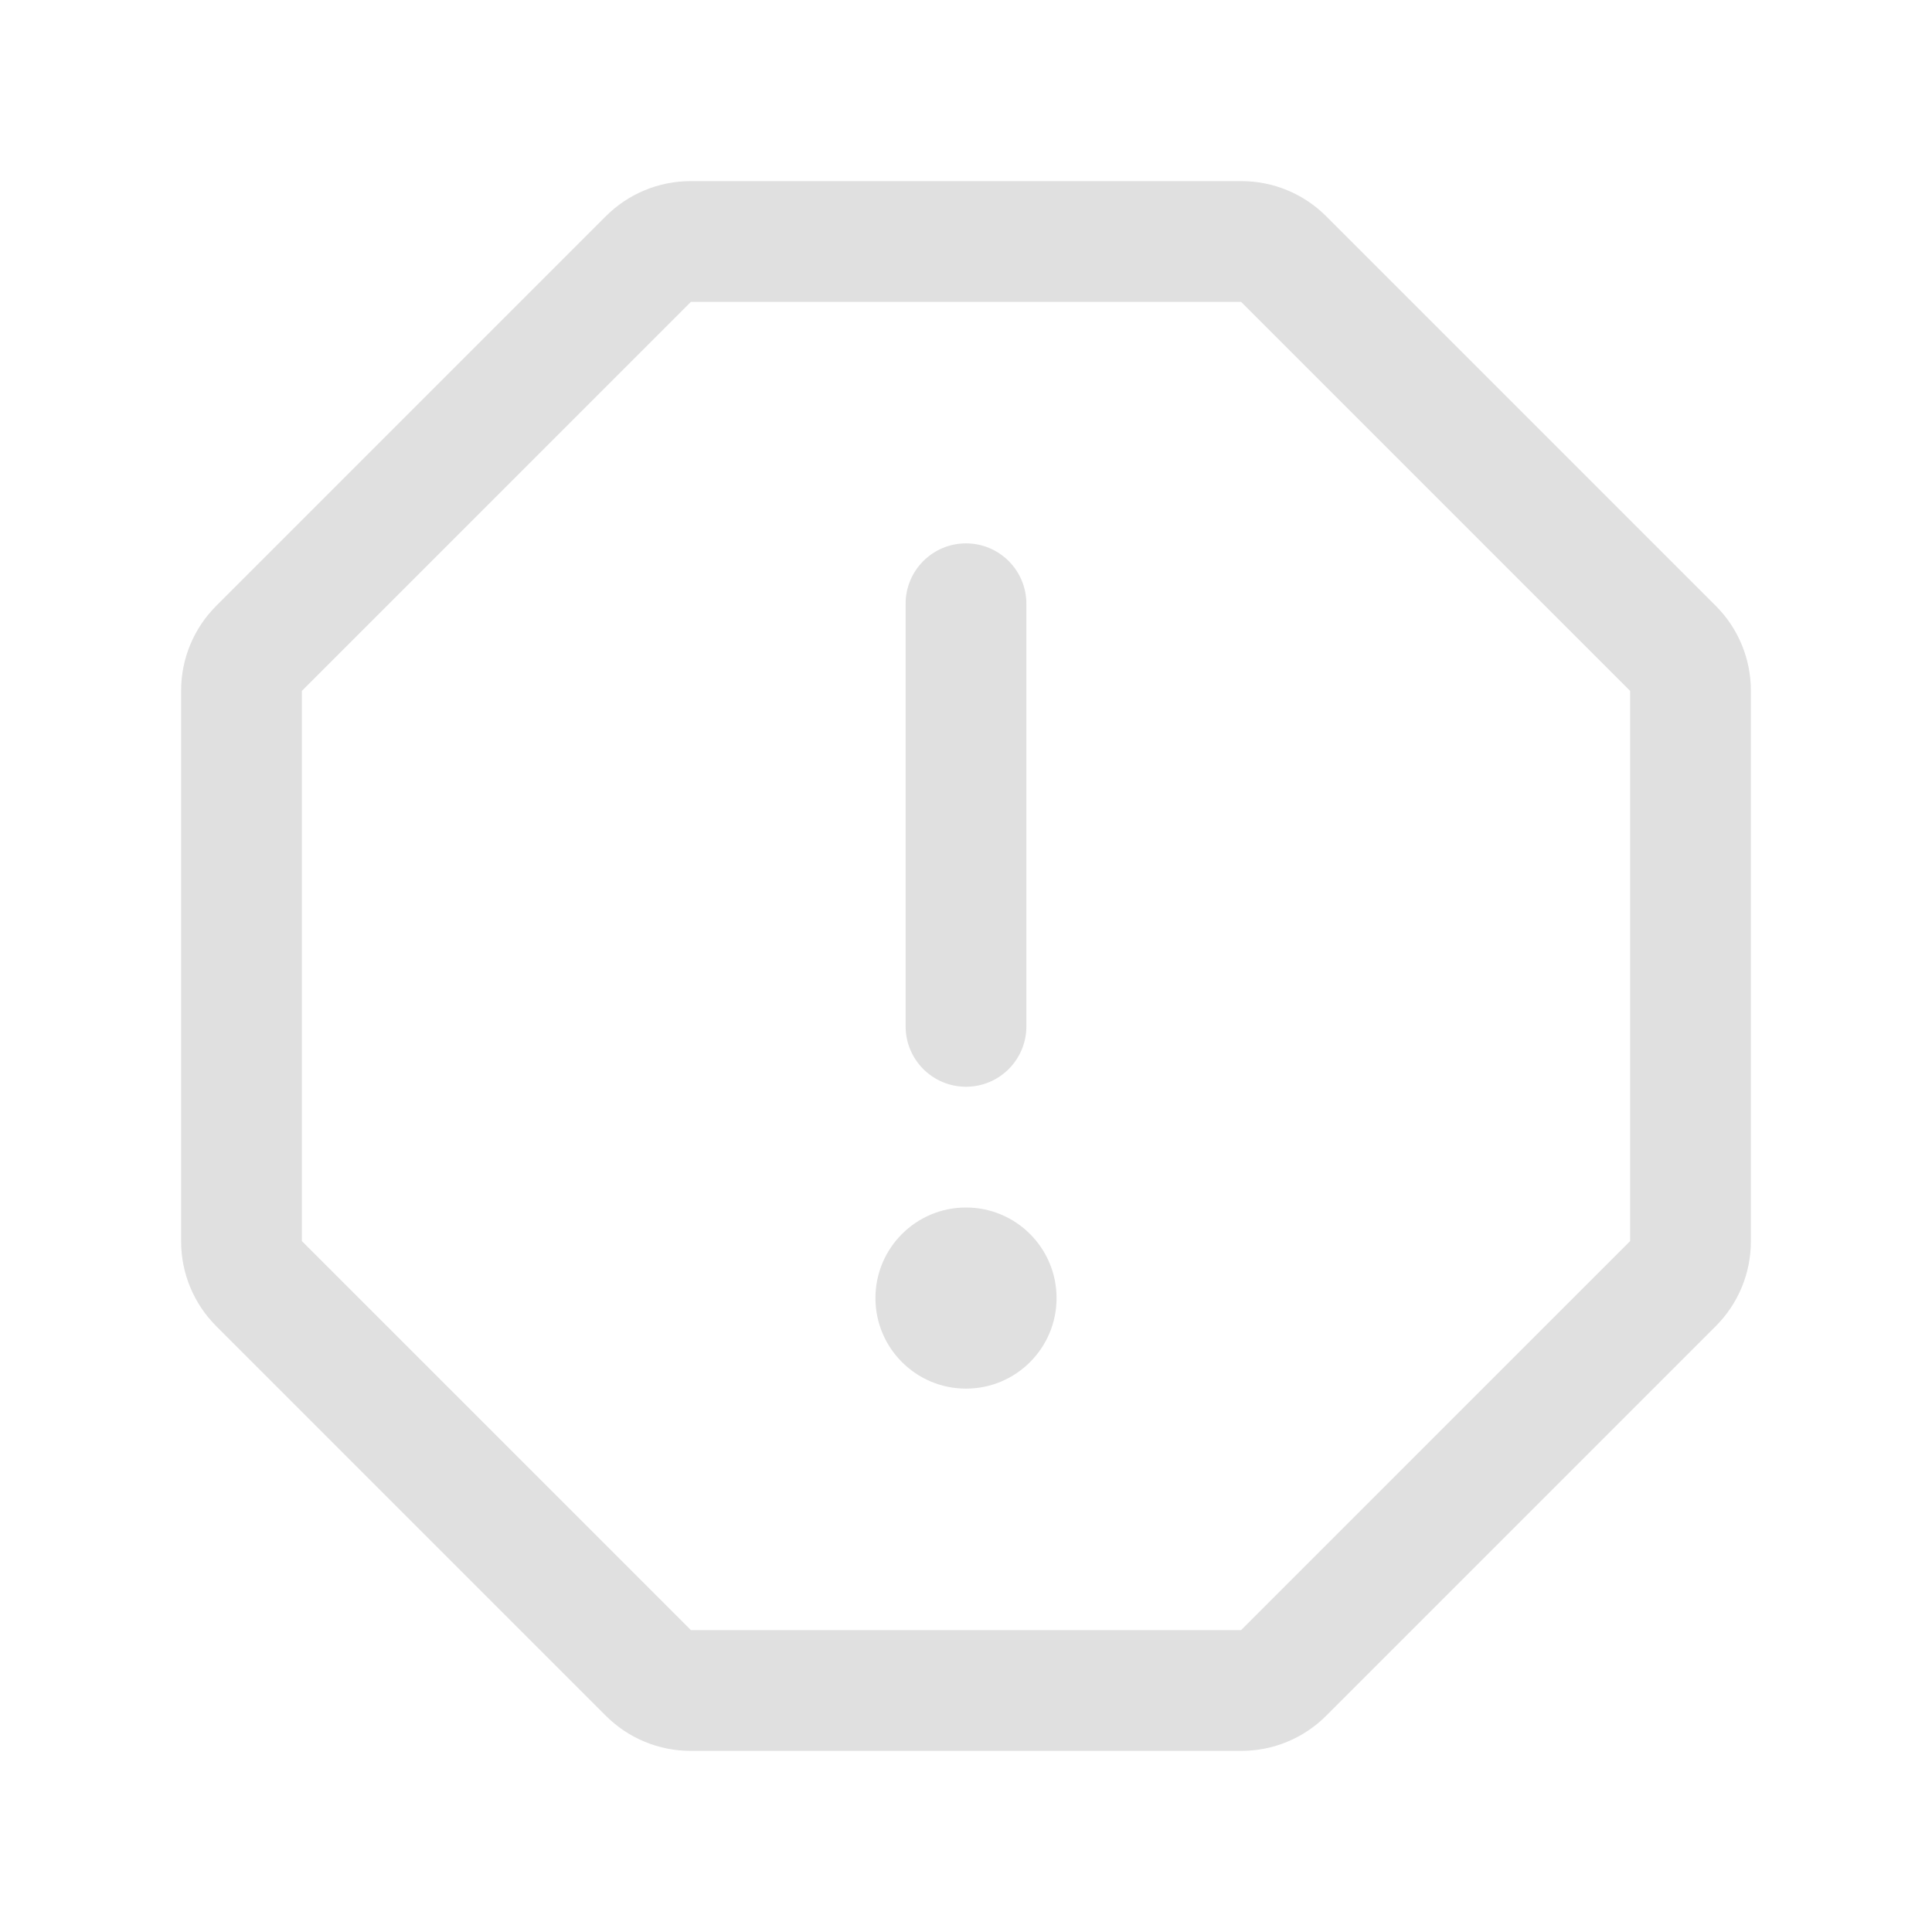
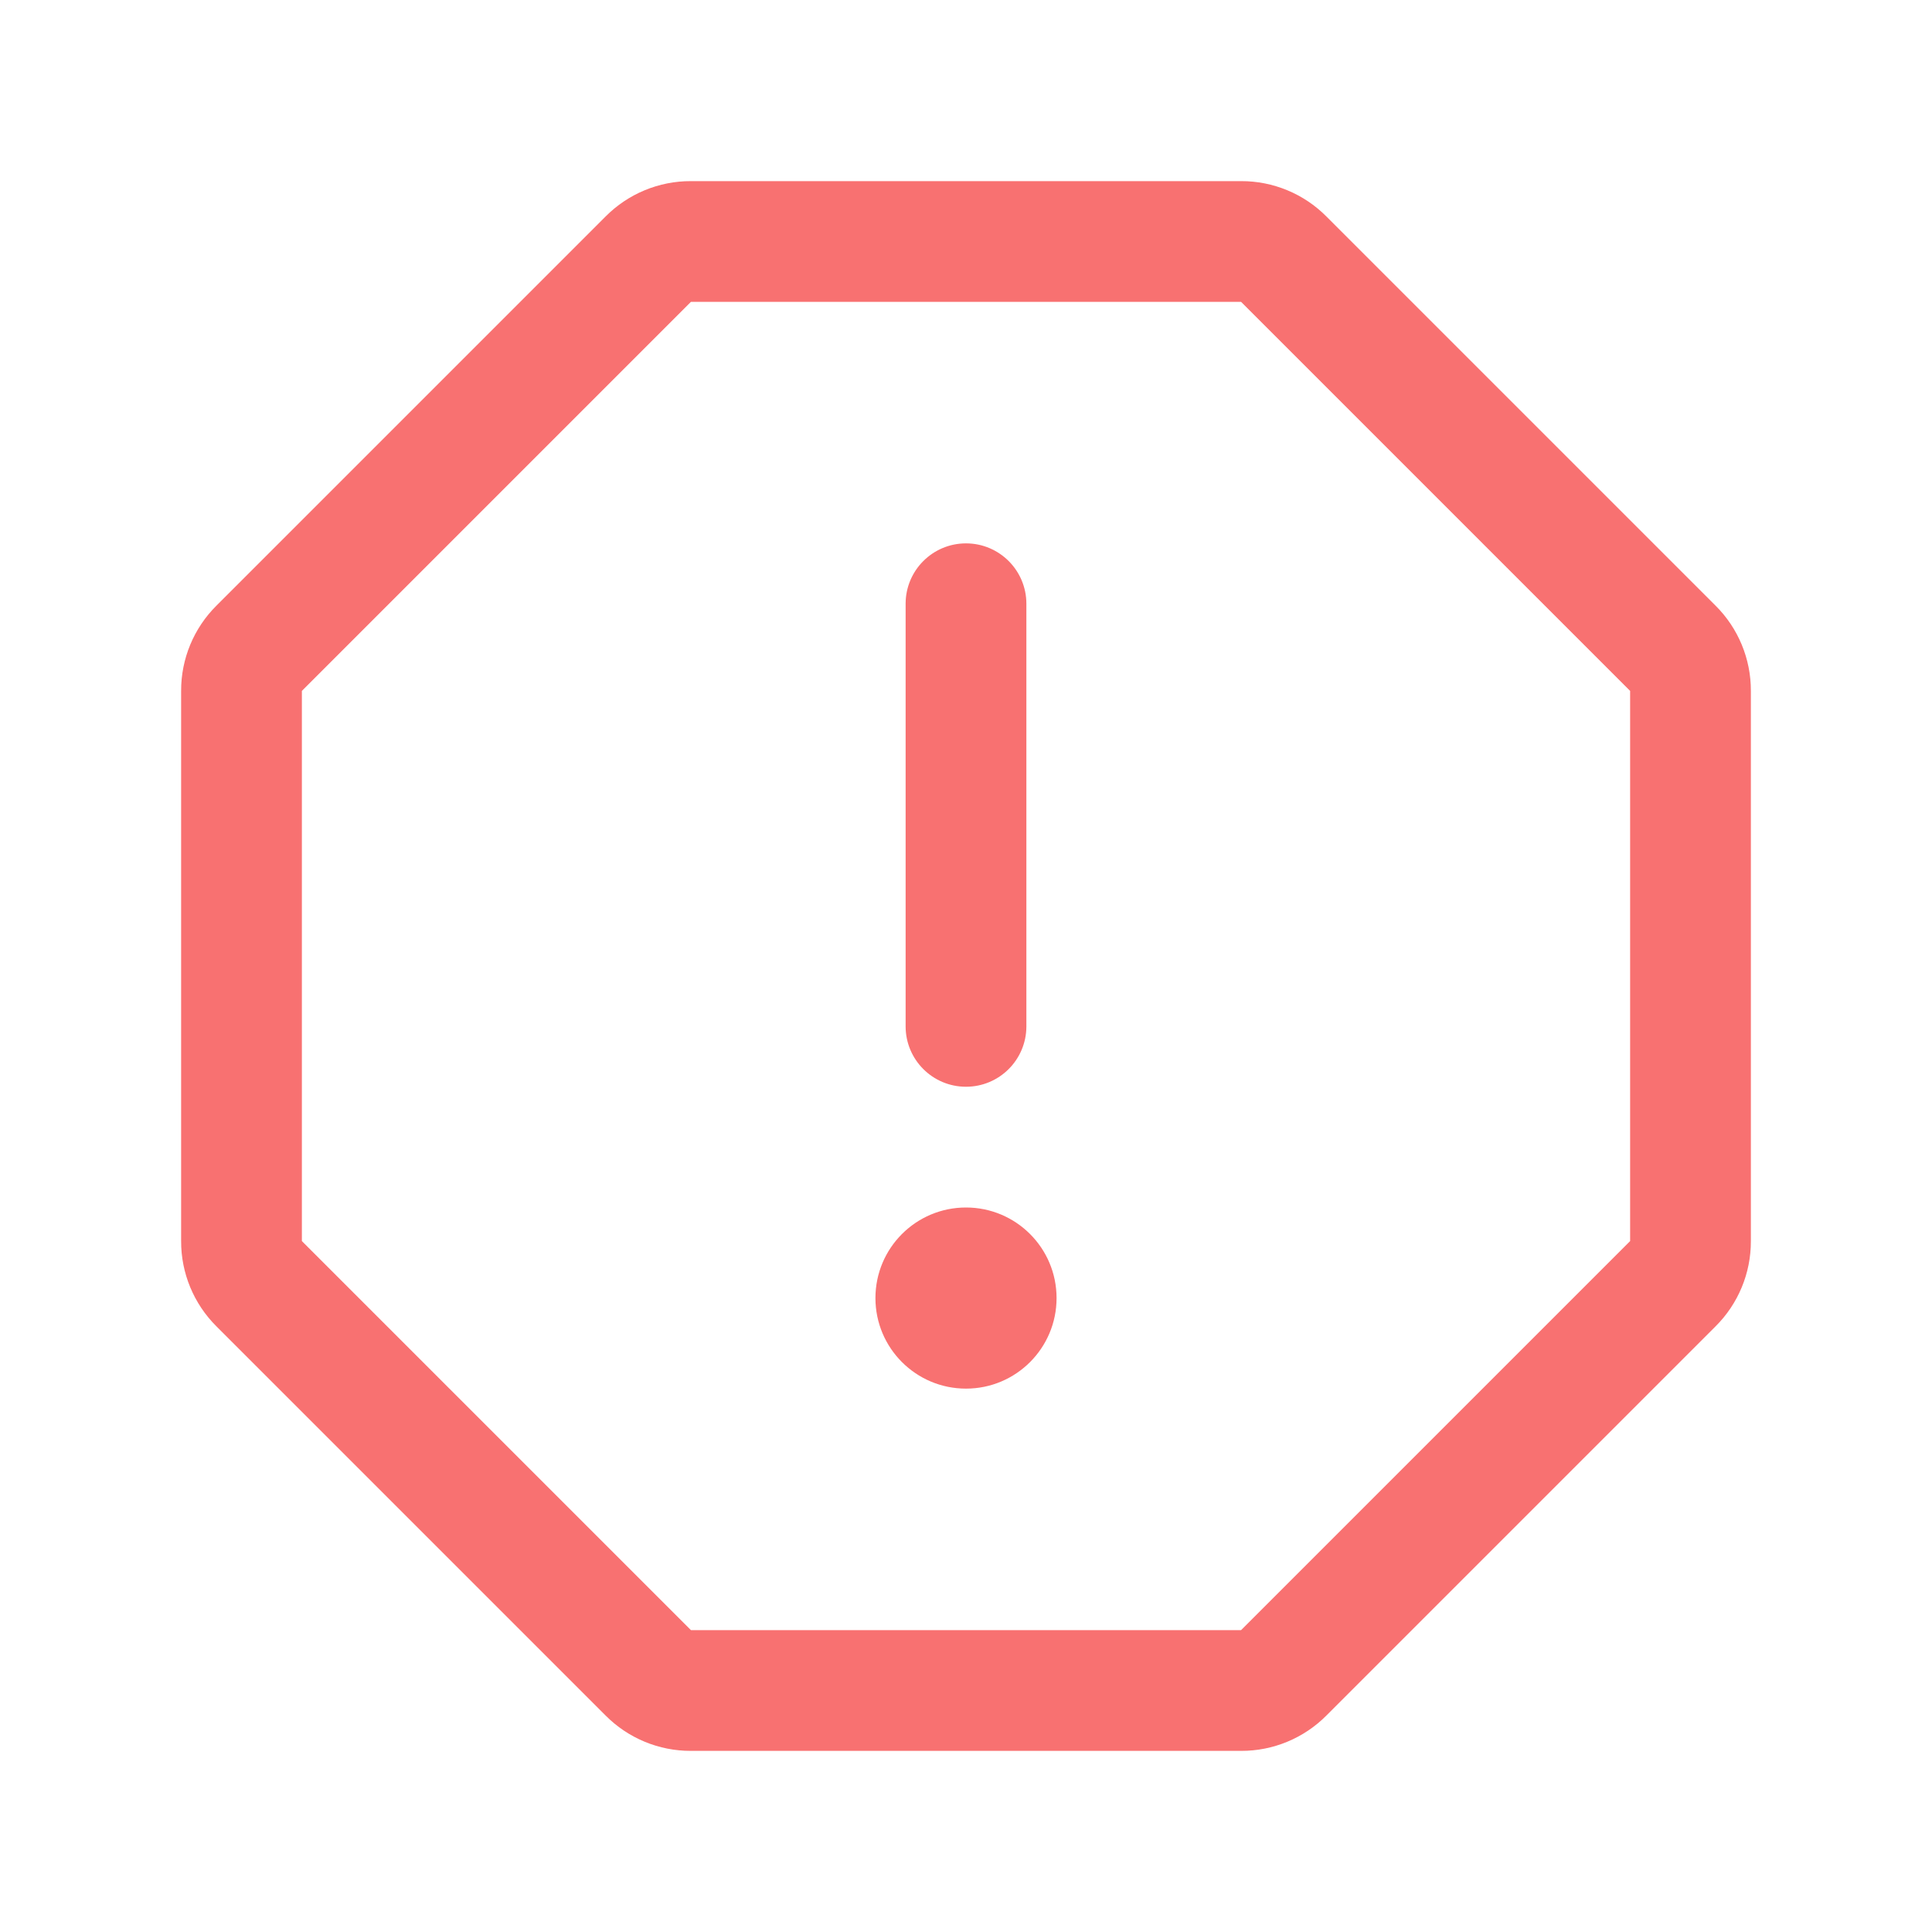
- <svg xmlns="http://www.w3.org/2000/svg" viewBox="0 0 256 256" fill="#e0e0e0">
+ <svg xmlns="http://www.w3.org/2000/svg" viewBox="0 0 256 256" fill="#f87171">
  <path d="M120,136V80a8,8,0,0,1,16,0v56a8,8,0,0,1-16,0ZM232,91.55v72.9a15.86,15.86,0,0,1-4.69,11.31l-51.55,51.55A15.86,15.86,0,0,1,164.45,232H91.55a15.86,15.86,0,0,1-11.31-4.69L28.69,175.76A15.86,15.86,0,0,1,24,164.45V91.55a15.86,15.86,0,0,1,4.69-11.31L80.24,28.69A15.86,15.86,0,0,1,91.55,24h72.9a15.86,15.86,0,0,1,11.31,4.69l51.55,51.55A15.86,15.86,0,0,1,232,91.55Zm-16,0L164.45,40H91.55L40,91.55v72.9L91.55,216h72.9L216,164.45ZM128,160a12,12,0,1,0,12,12A12,12,0,0,0,128,160Z" />
</svg>
